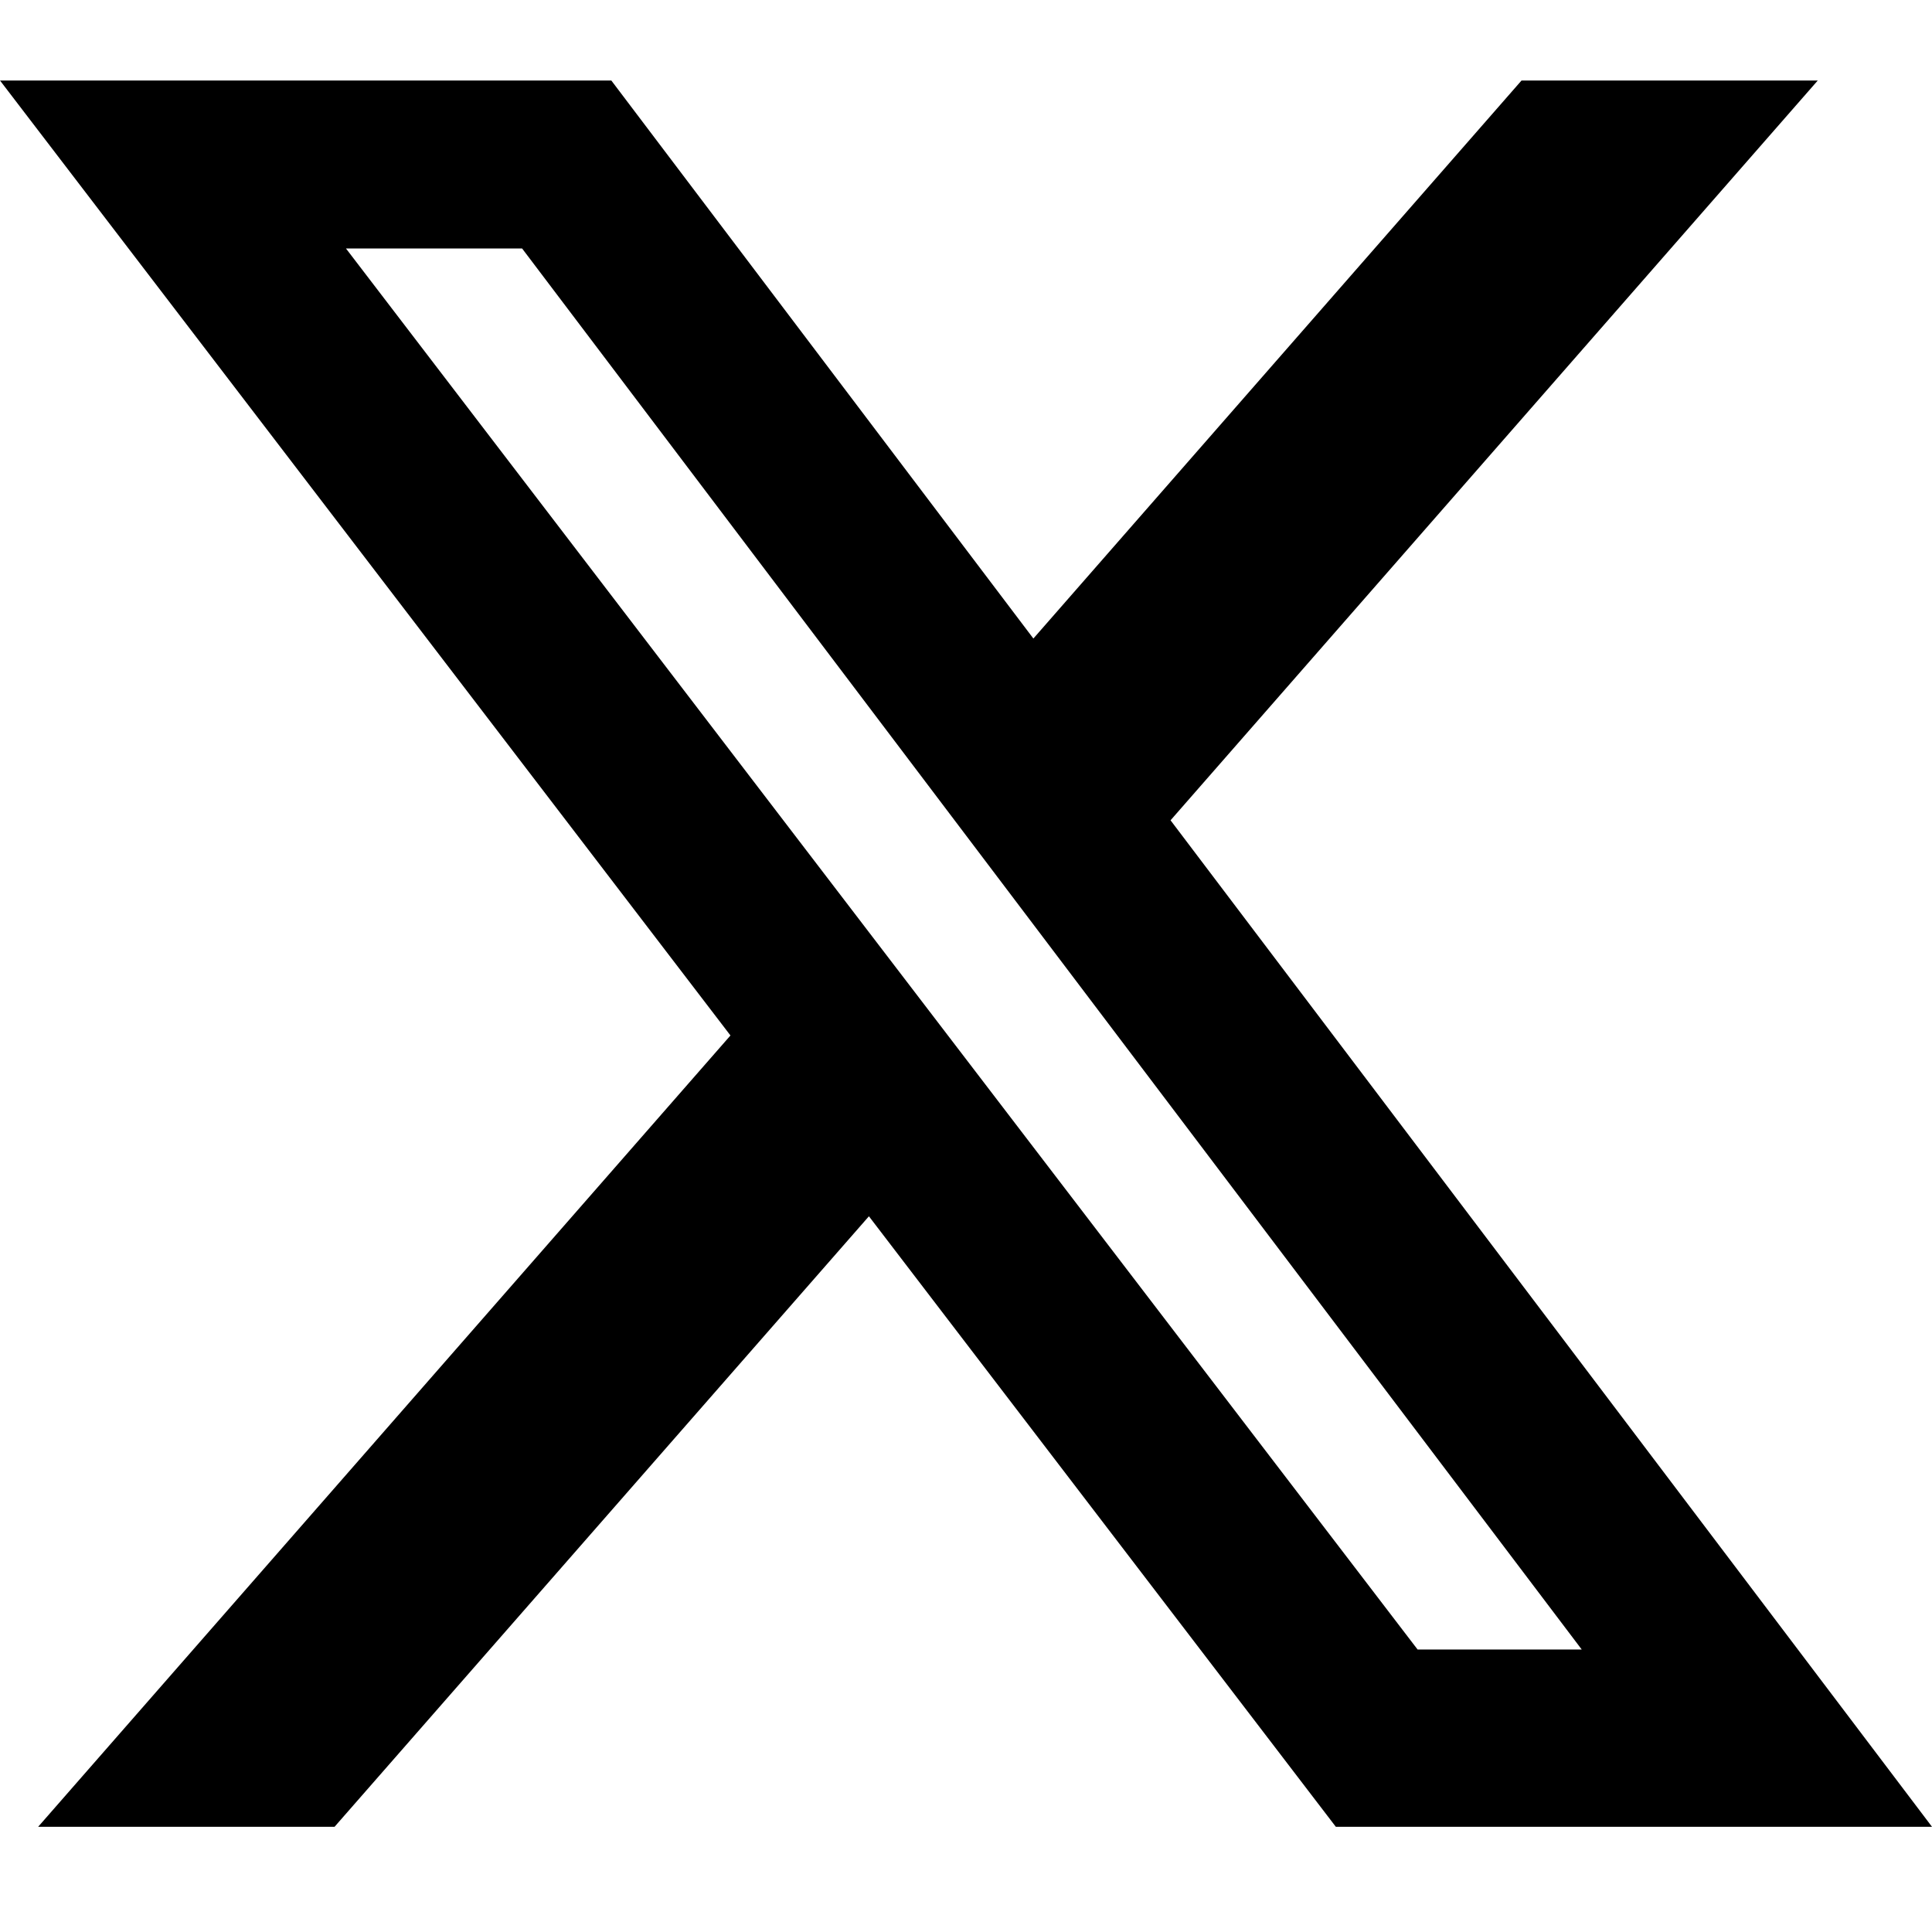
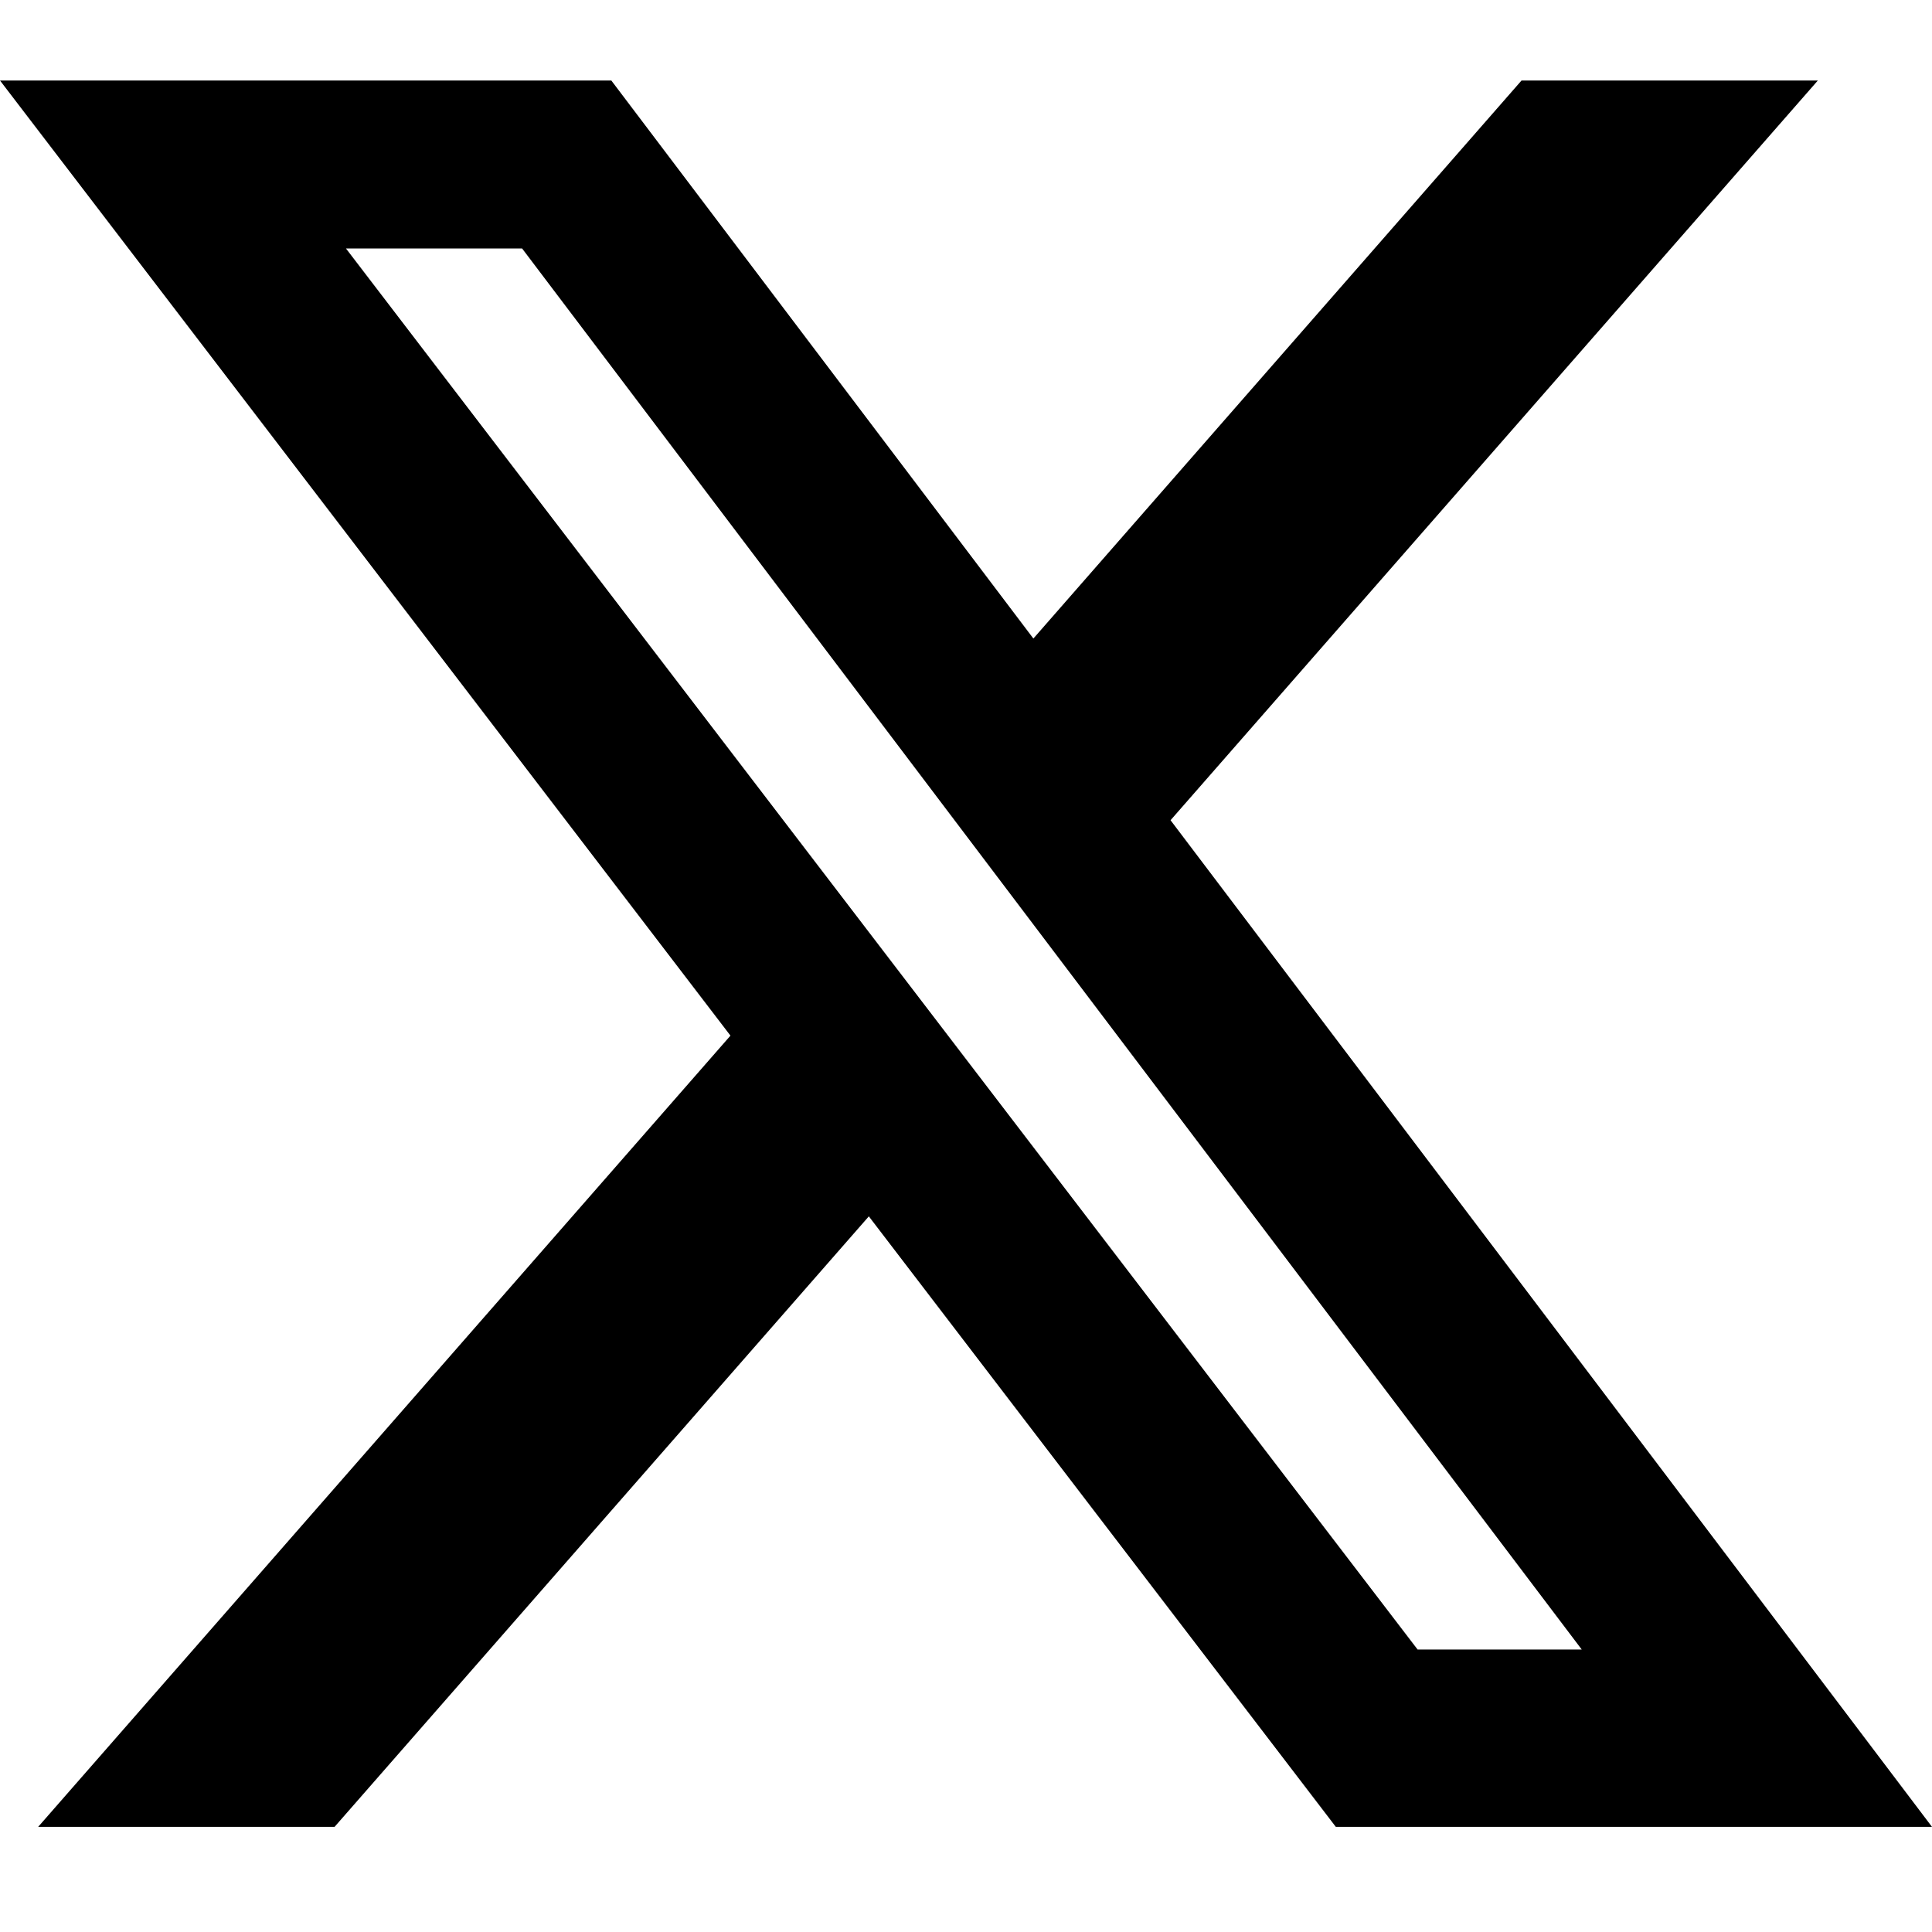
<svg xmlns="http://www.w3.org/2000/svg" width="24" height="24" viewBox="0 0 24 24">
-   <path d="M18.901 1h3.68l-8.04 9.19L24 22.693h-7.406l-5.8-7.584-6.638 7.584H.474l8.6-9.83L0 1h7.594l5.243 6.932L18.901 1zM17.61 20.491h2.039L6.486 3.087H4.298L17.61 20.491z" />
+   <path d="M18.901 1H22.582L14.541 10.189L24 22.694H16.594L10.793 15.11L4.156 22.694H0.474L9.074 12.865L0 1H7.594L12.837 7.932L18.901 1ZM17.61 20.491H19.649L6.486 3.087H4.298L17.61 20.491Z" />
</svg>
